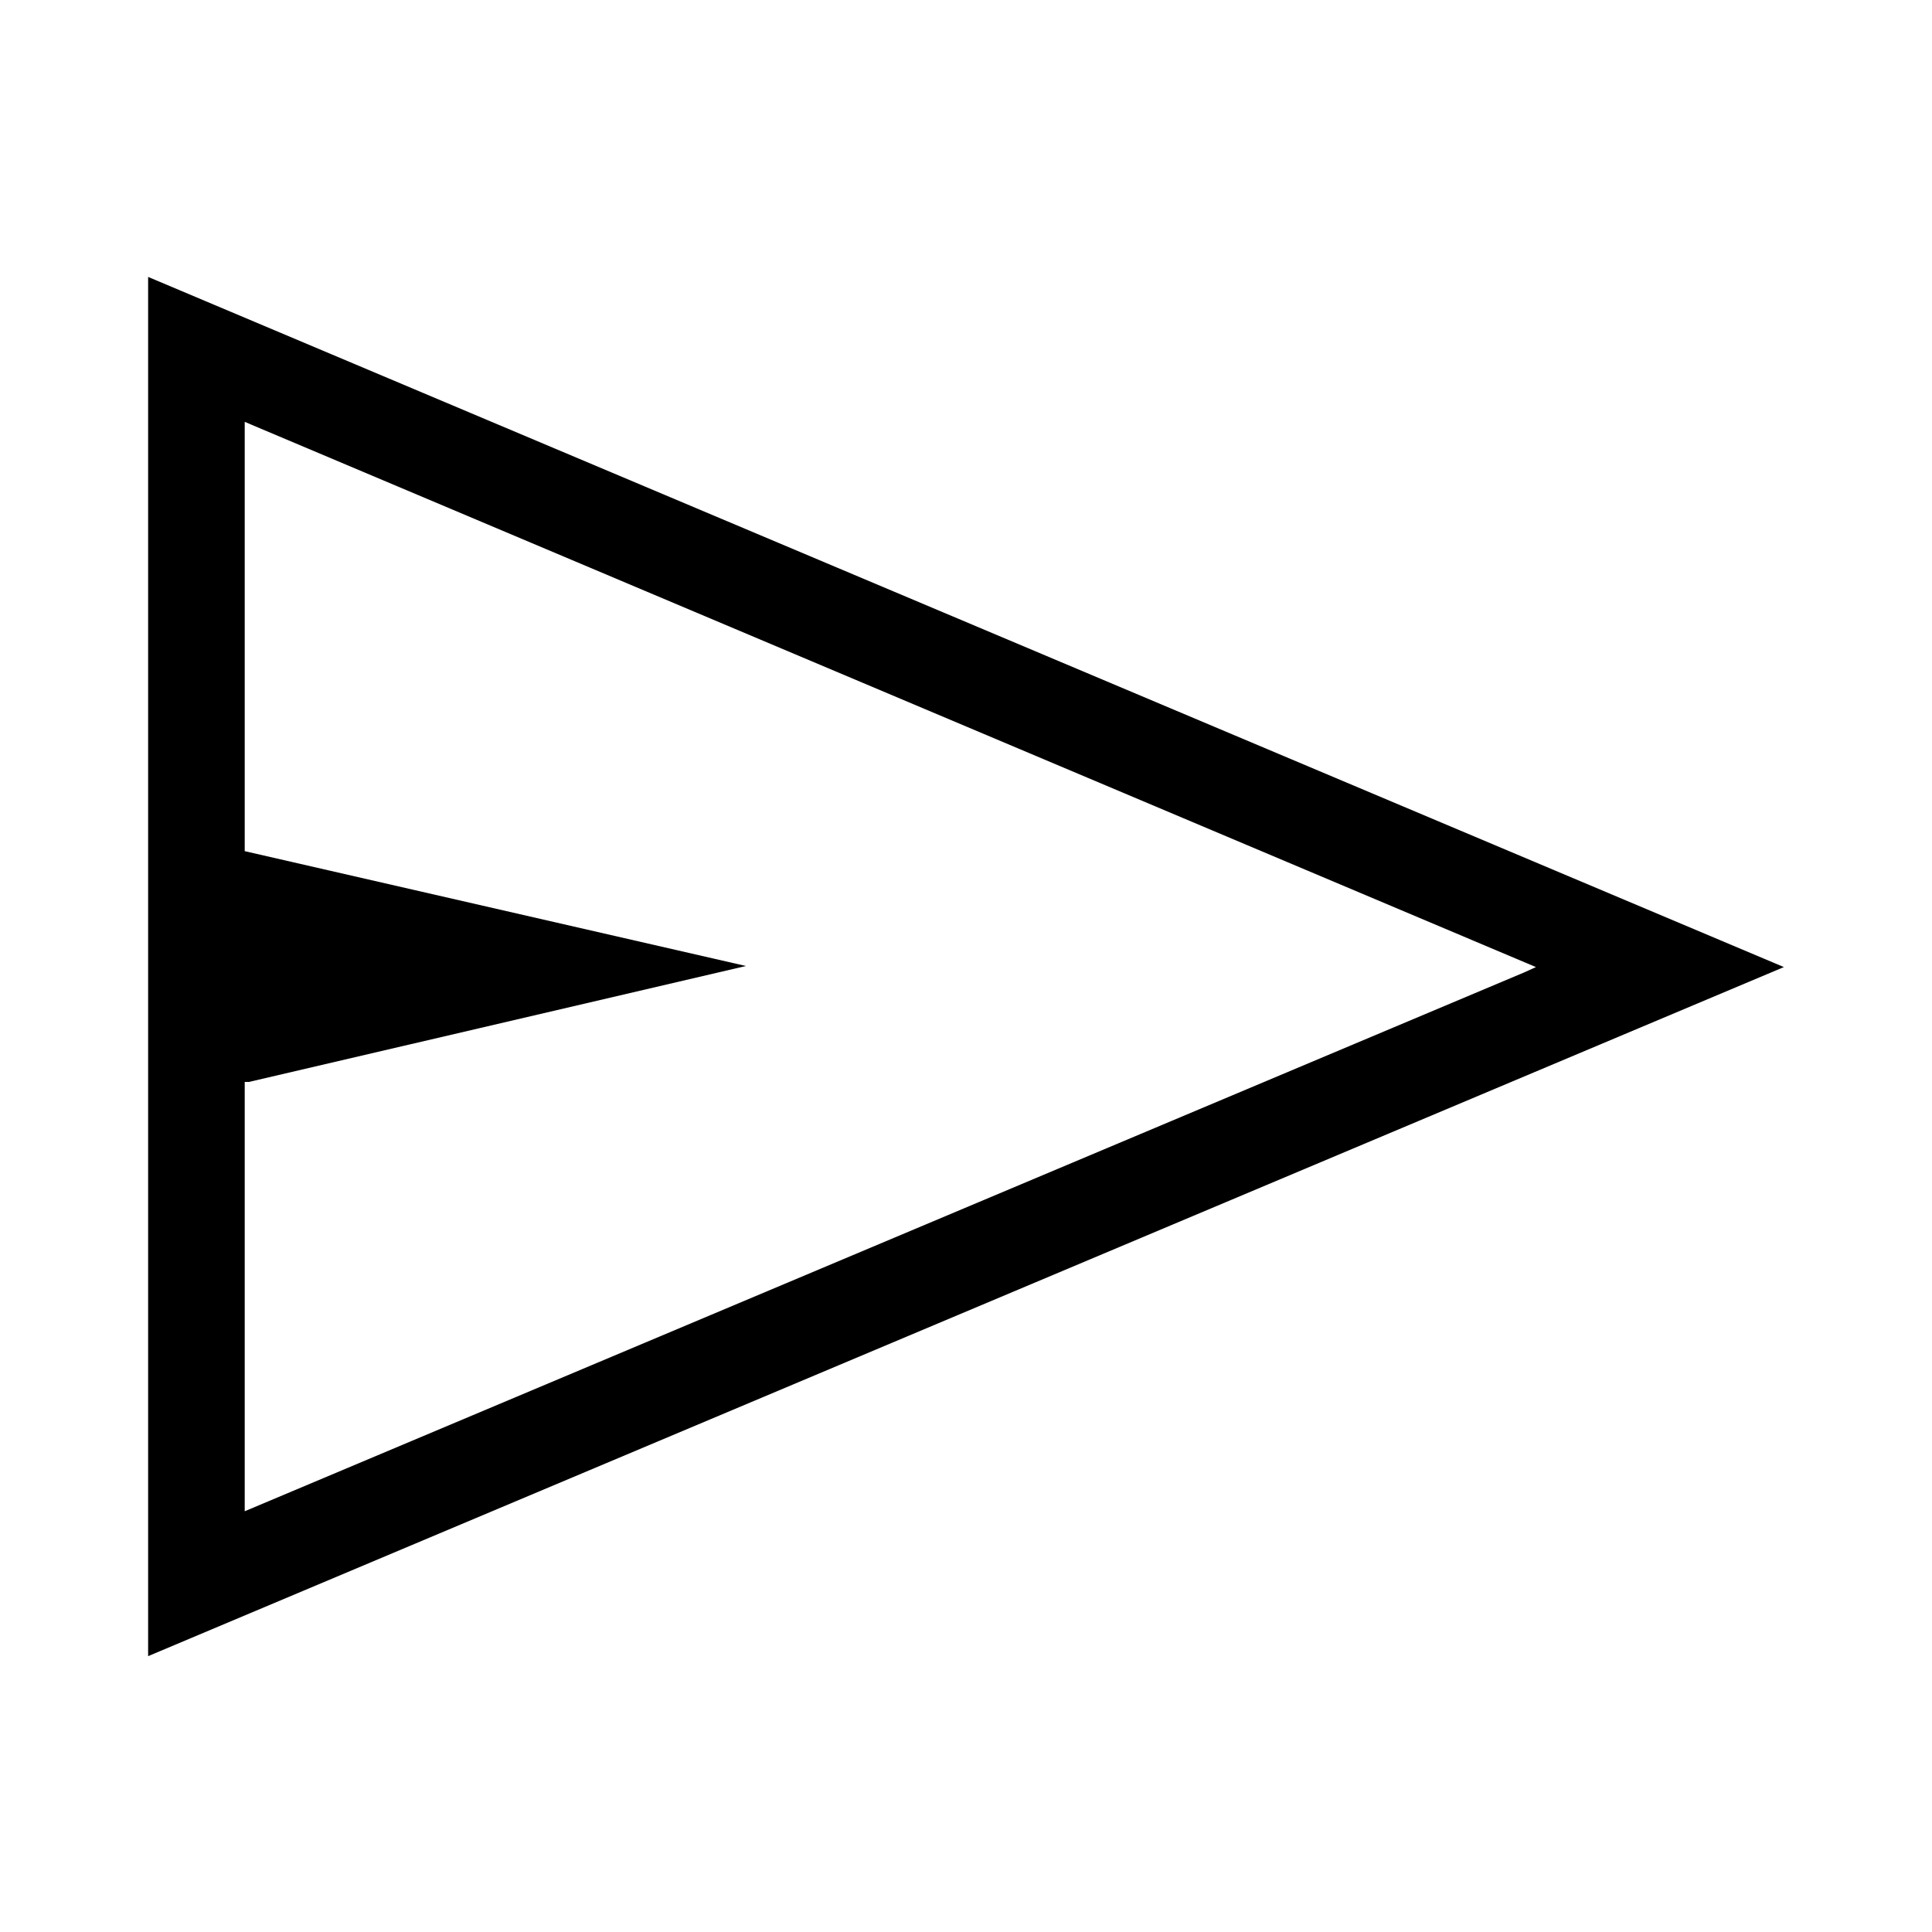
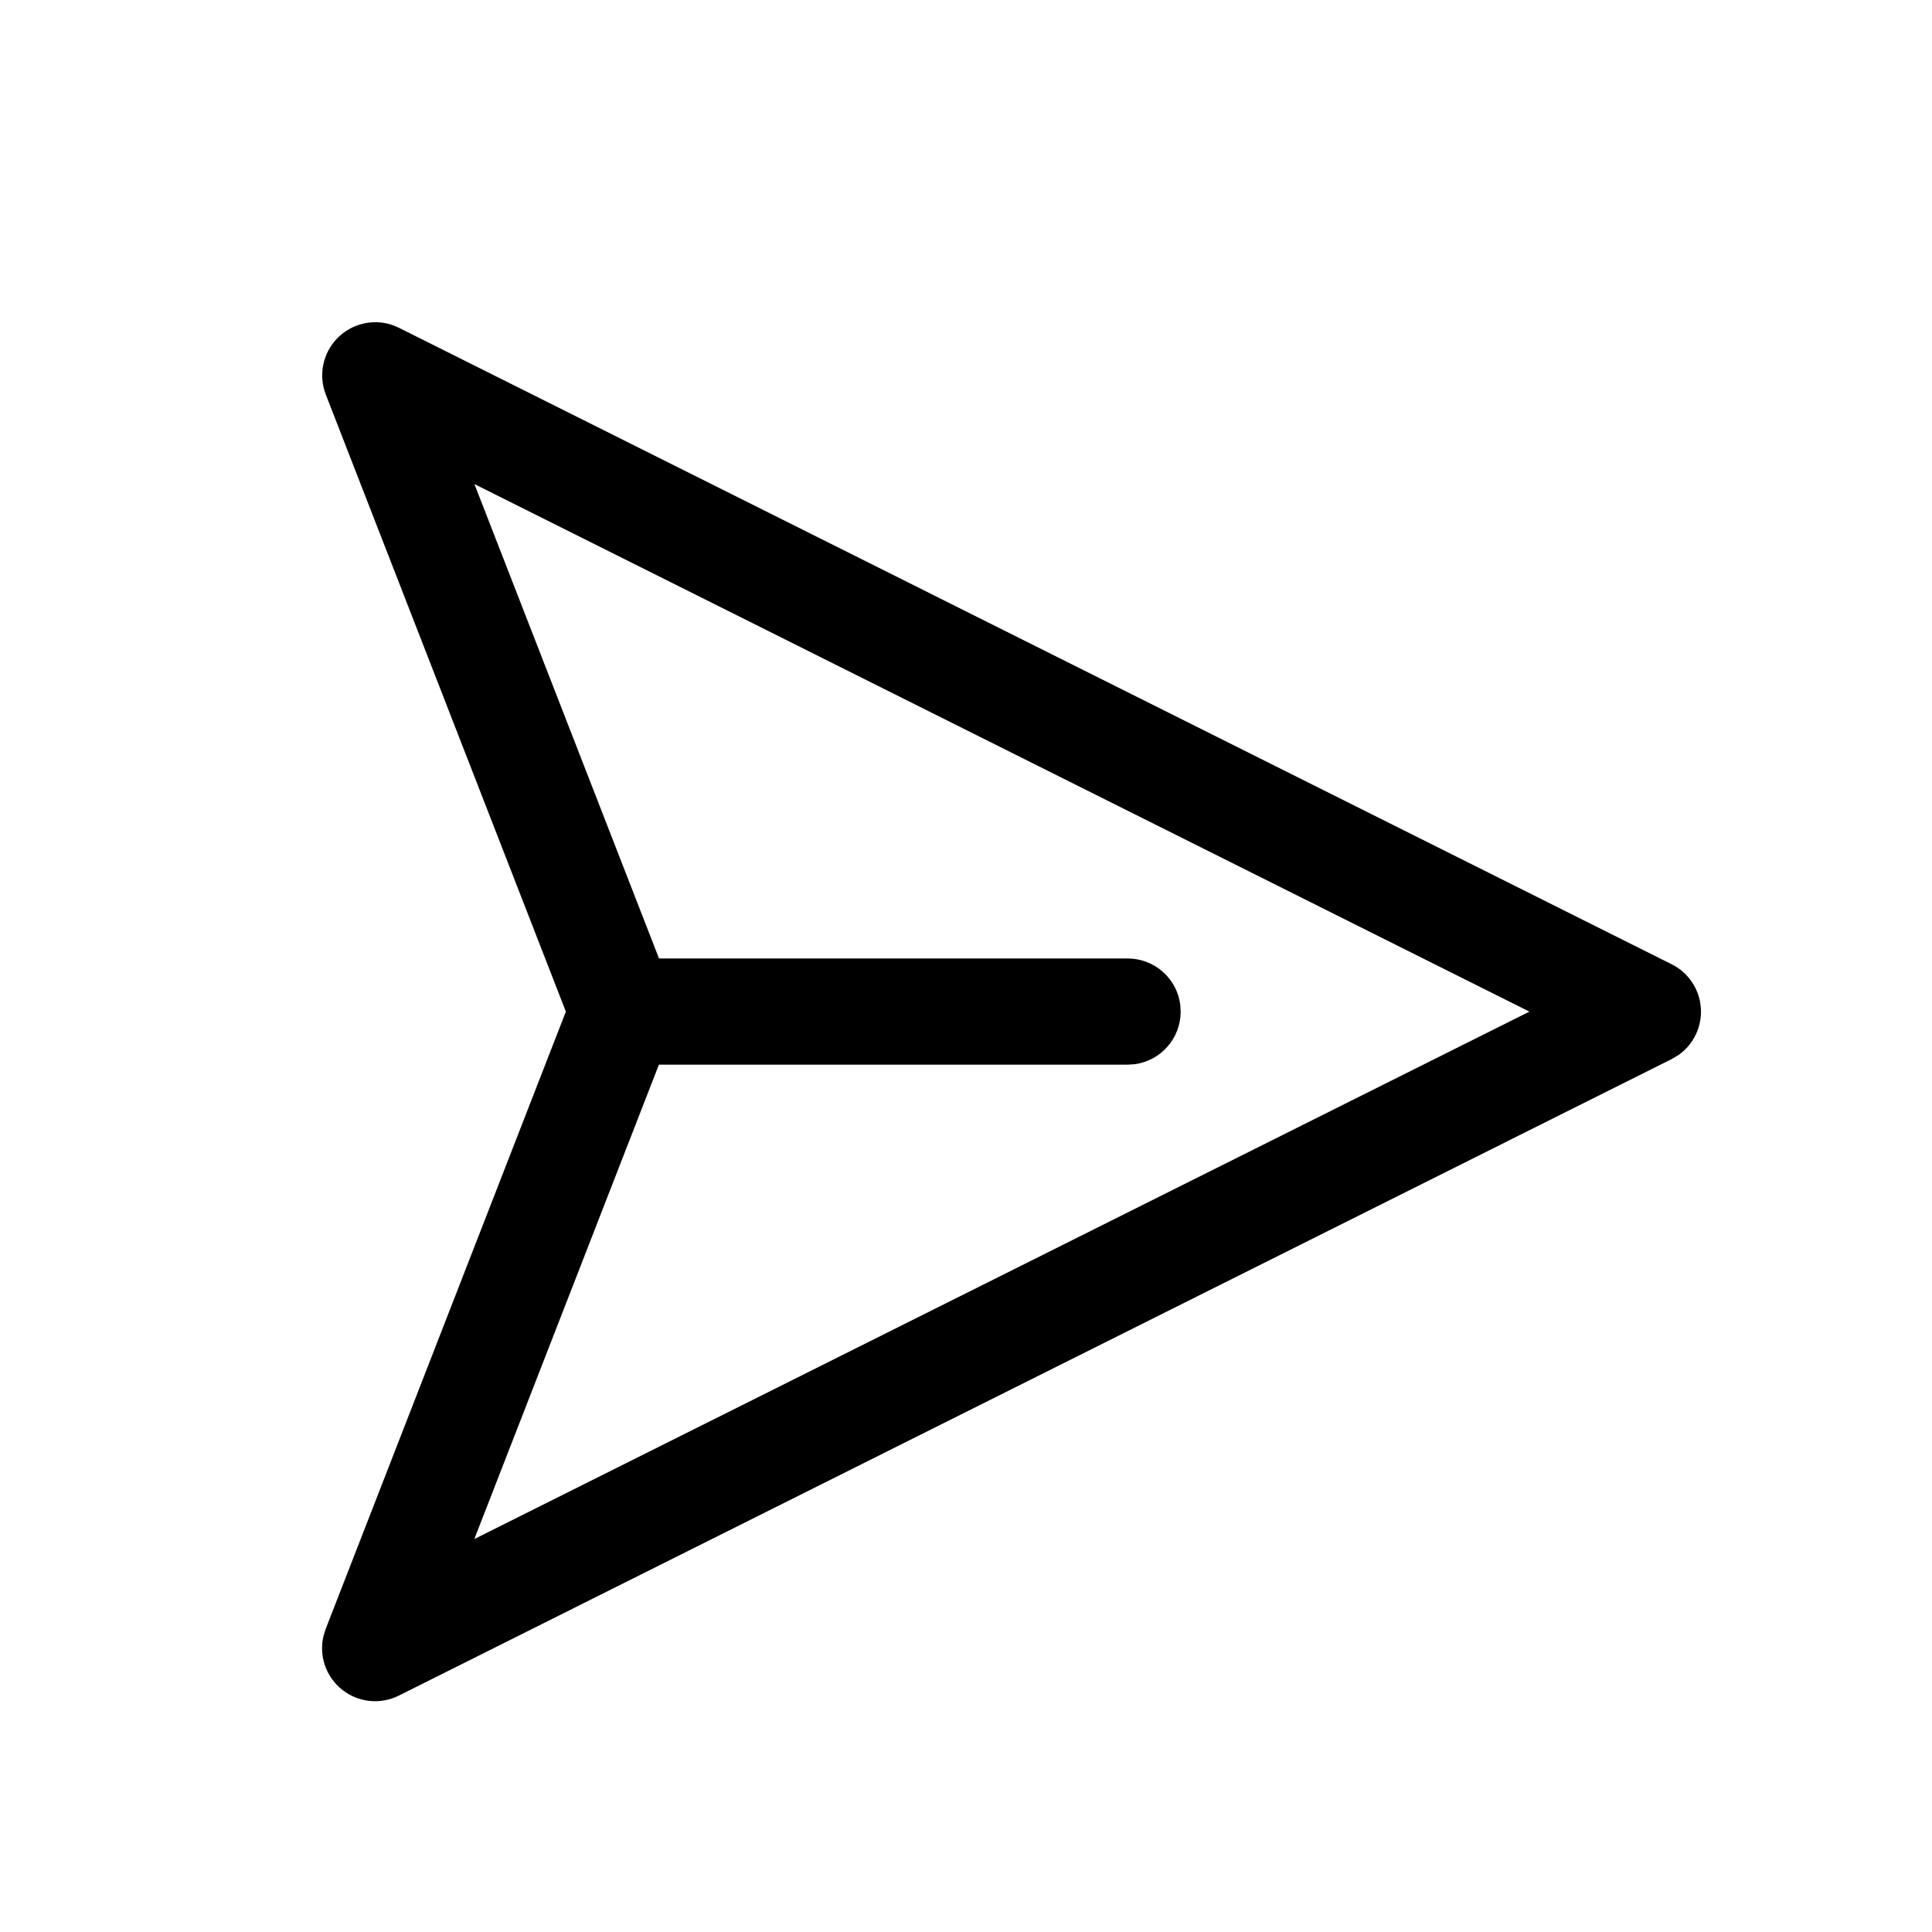
<svg xmlns="http://www.w3.org/2000/svg" width="18" height="18" fill="currentColor" viewBox="0 0 18 18">
-   <path d="m1.38 15.43 15.24-6.42L1.38 2.58v12.85Zm.9-5.35h.04L6.95 9 2.28 7.93v-4l.07.03 11.96 5.05-.11.05-11.92 5.02v-4Z" />
+   <path d="m5.272 9.425-2.237-5.75a.495.495 0 0 1 .62-.647l.062.026 11.858 5.93a.494.494 0 0 1 .064.845l-.064.038-11.858 5.93a.494.494 0 0 1-.702-.559l.02-.063 2.237-5.75ZM4.42 4.51l1.72 4.42h4.366a.494.494 0 0 1 .49.428l.004.067a.494.494 0 0 1-.428.49l-.066.004H6.139l-1.72 4.42 9.83-4.914L4.42 4.51Z" />
</svg>
